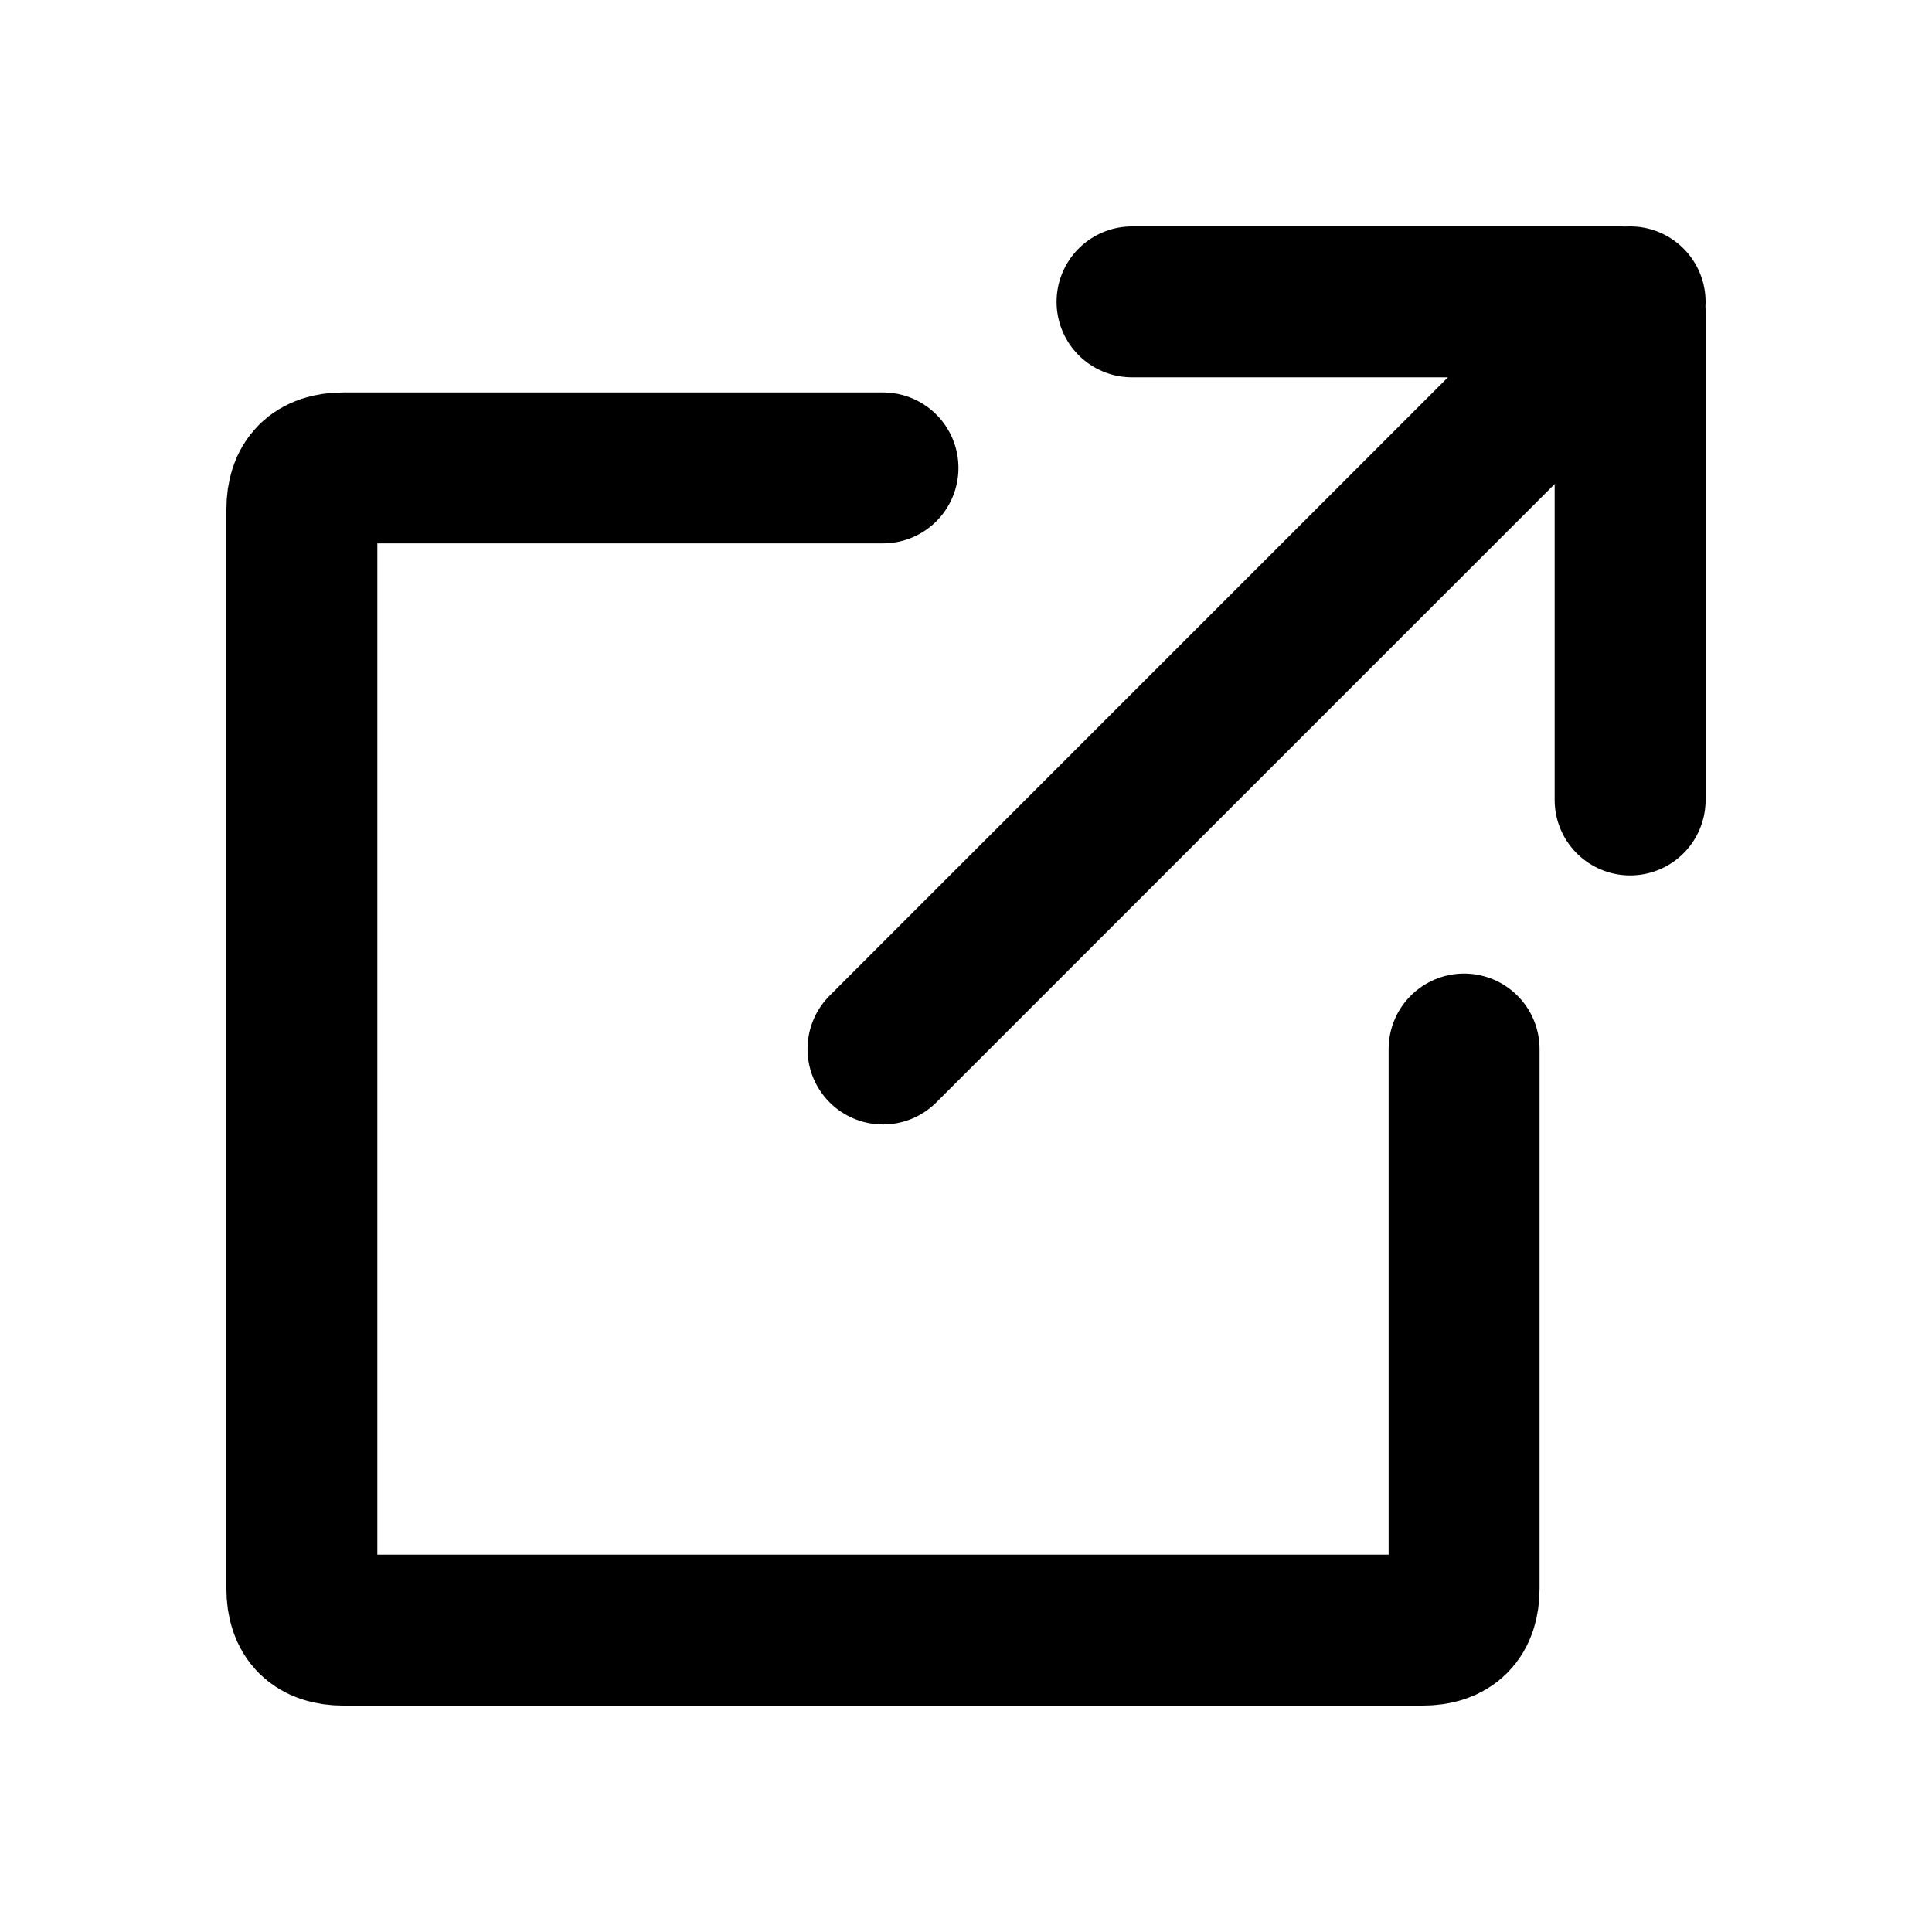
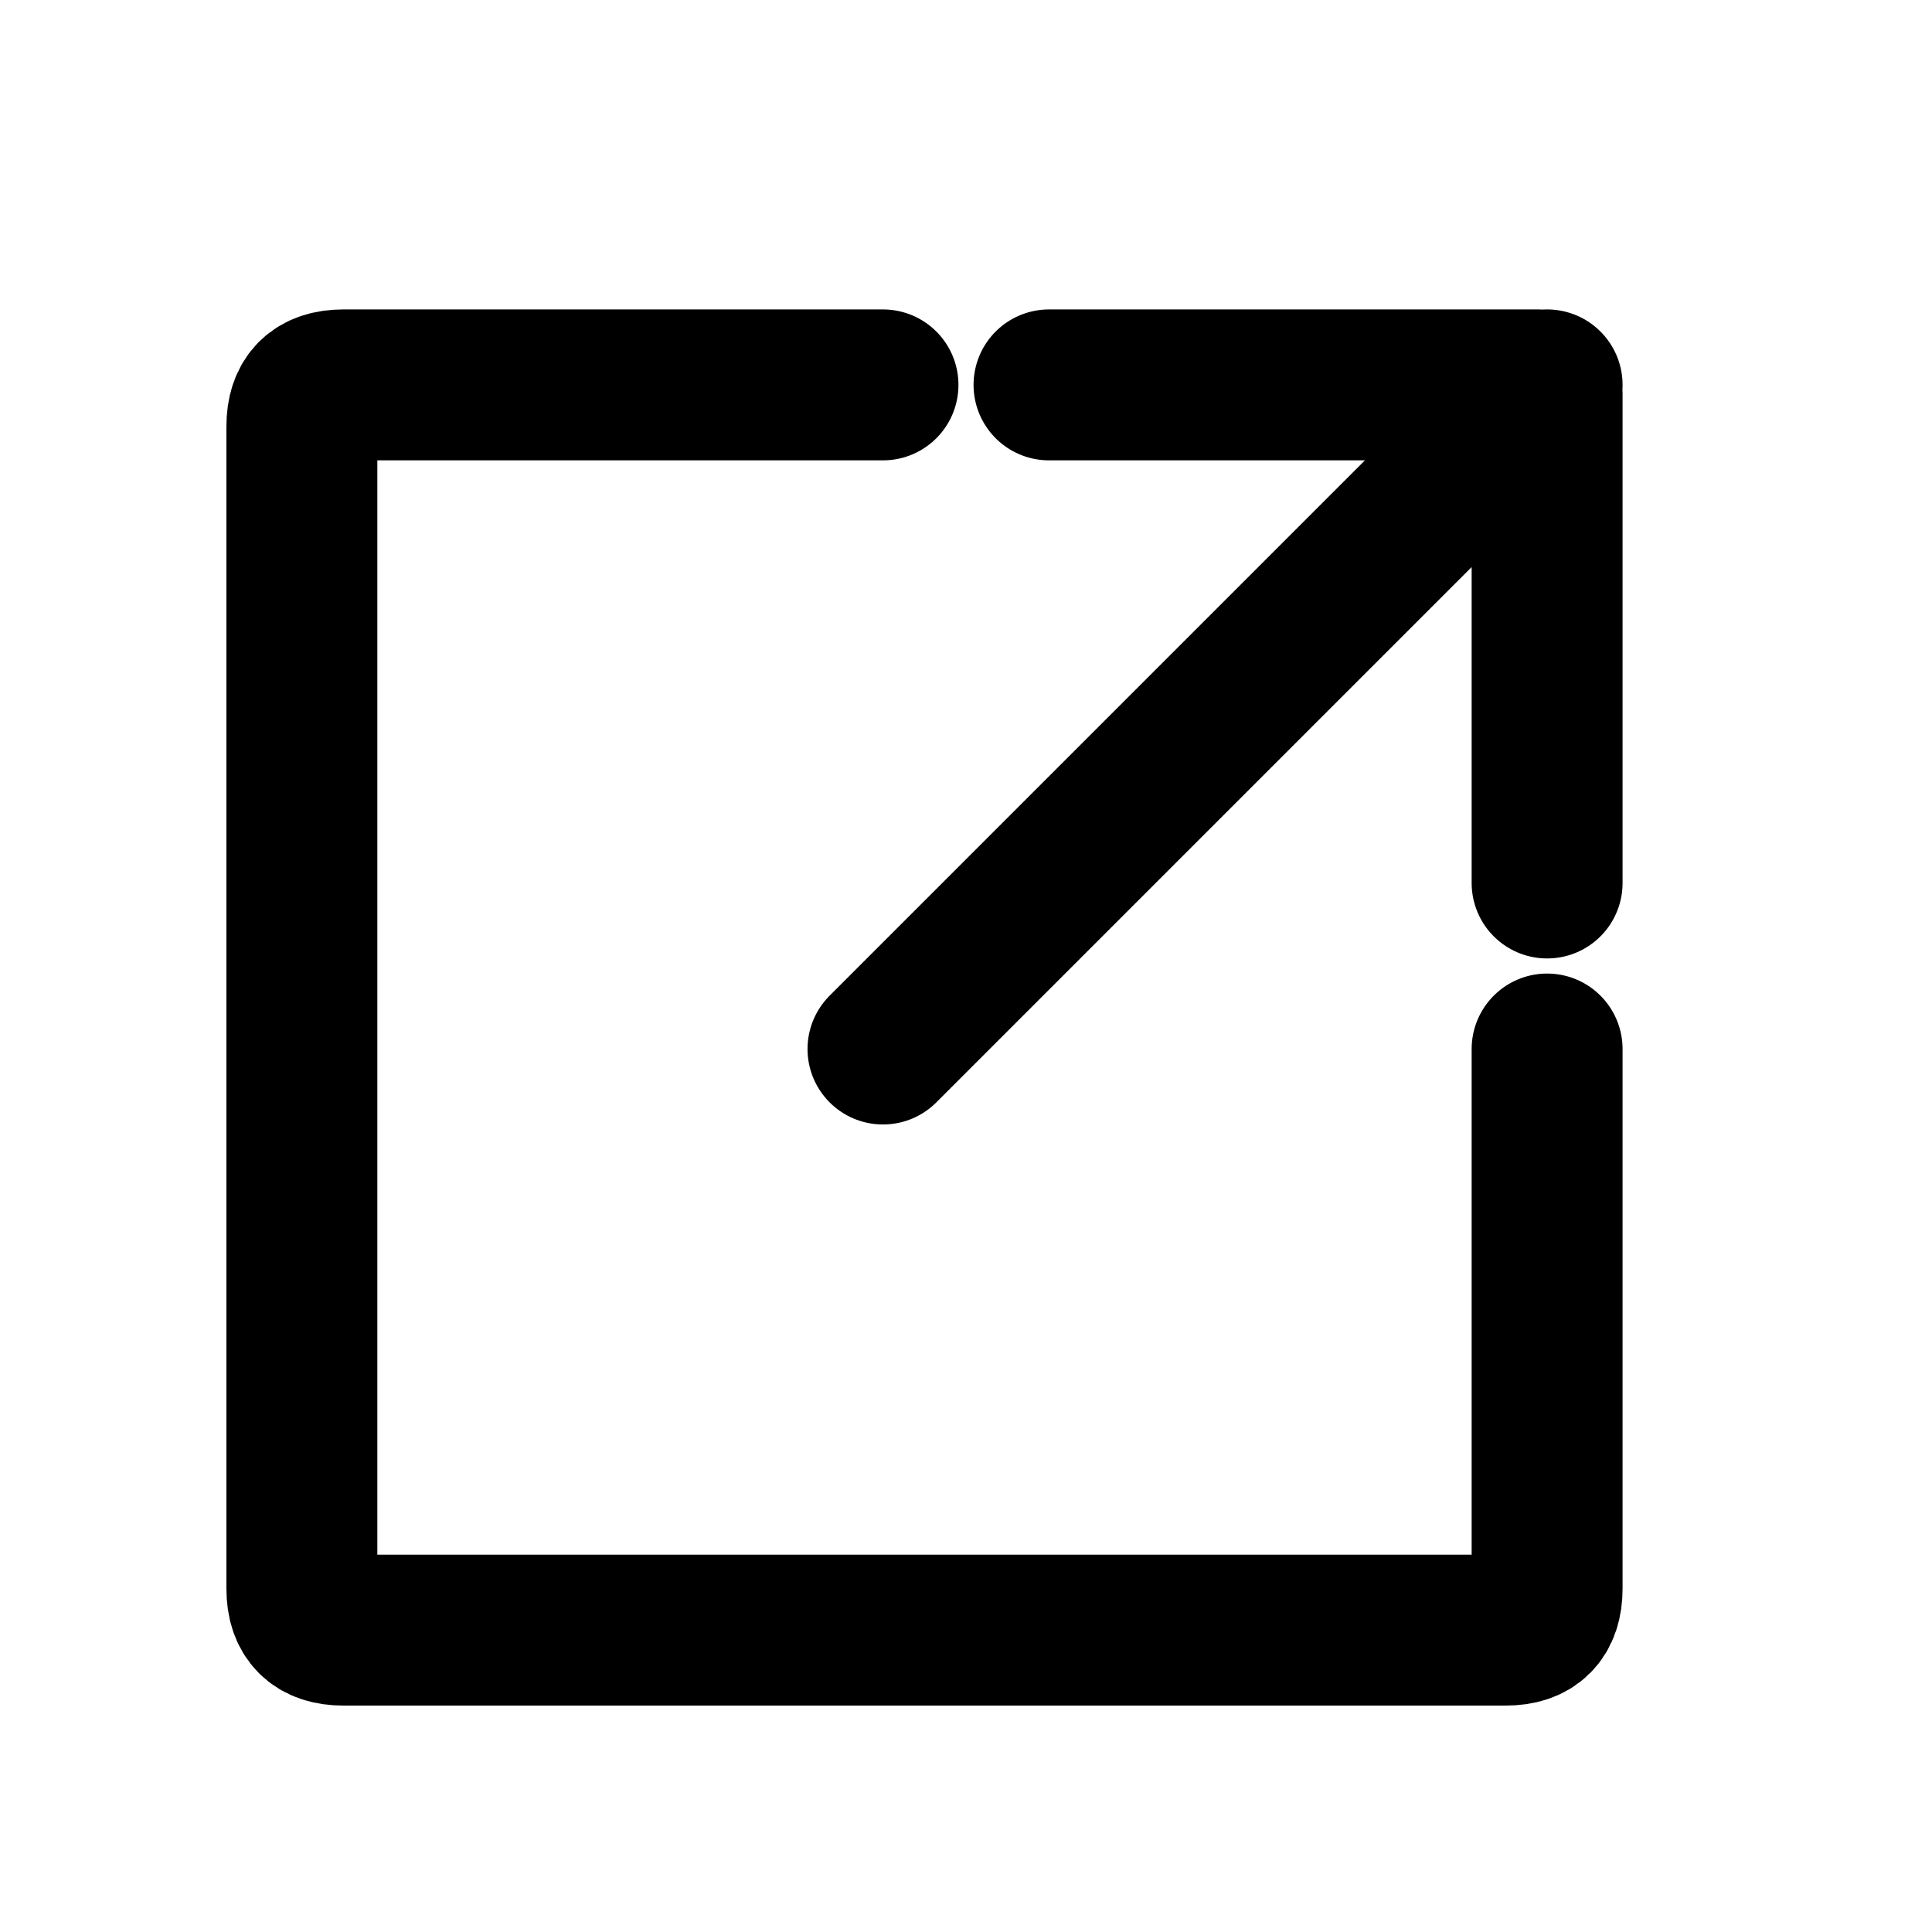
<svg xmlns="http://www.w3.org/2000/svg" viewBox="0 0 24 24" fill="none" stroke="currentColor" stroke-width="1.875" stroke-linecap="round" stroke-linejoin="miter" shape-rendering="geometricPrecision">
-   <g data-keyline="18x18" data-shape="square" transform="matrix(1.031252 0 0 1.031252 -0.3750258 -0.3750258)" stroke-width="1.818">
-     <path d="M14 4 L19.9 4 Q20 4 20 4.1 L20 10 M20 4 L11 13" />
-     <path d="M18 13 L18 19.5 Q18 20 17.5 20 L4.5 20 Q4 20 4 19.5 L4 6.5 Q4 6 4.5 6 L11 6" />
+   <g data-keyline="18x18" data-shape="square" transform="matrix(1.031252 0 0 1.031252 -.3750258 -.3750258)" stroke-width="1.818">
+     <path d="M13 5 L18.9 5 Q19 5 19 5.1 L19 11 M19 5 L11 13" />
+     <path d="M11 5 L4.5 5 Q4 5 4 5.5 L4 19.5 Q4 20 4.5 20 L18.5 20 Q19 20 19 19.5 L19 13" />
  </g>
</svg>
